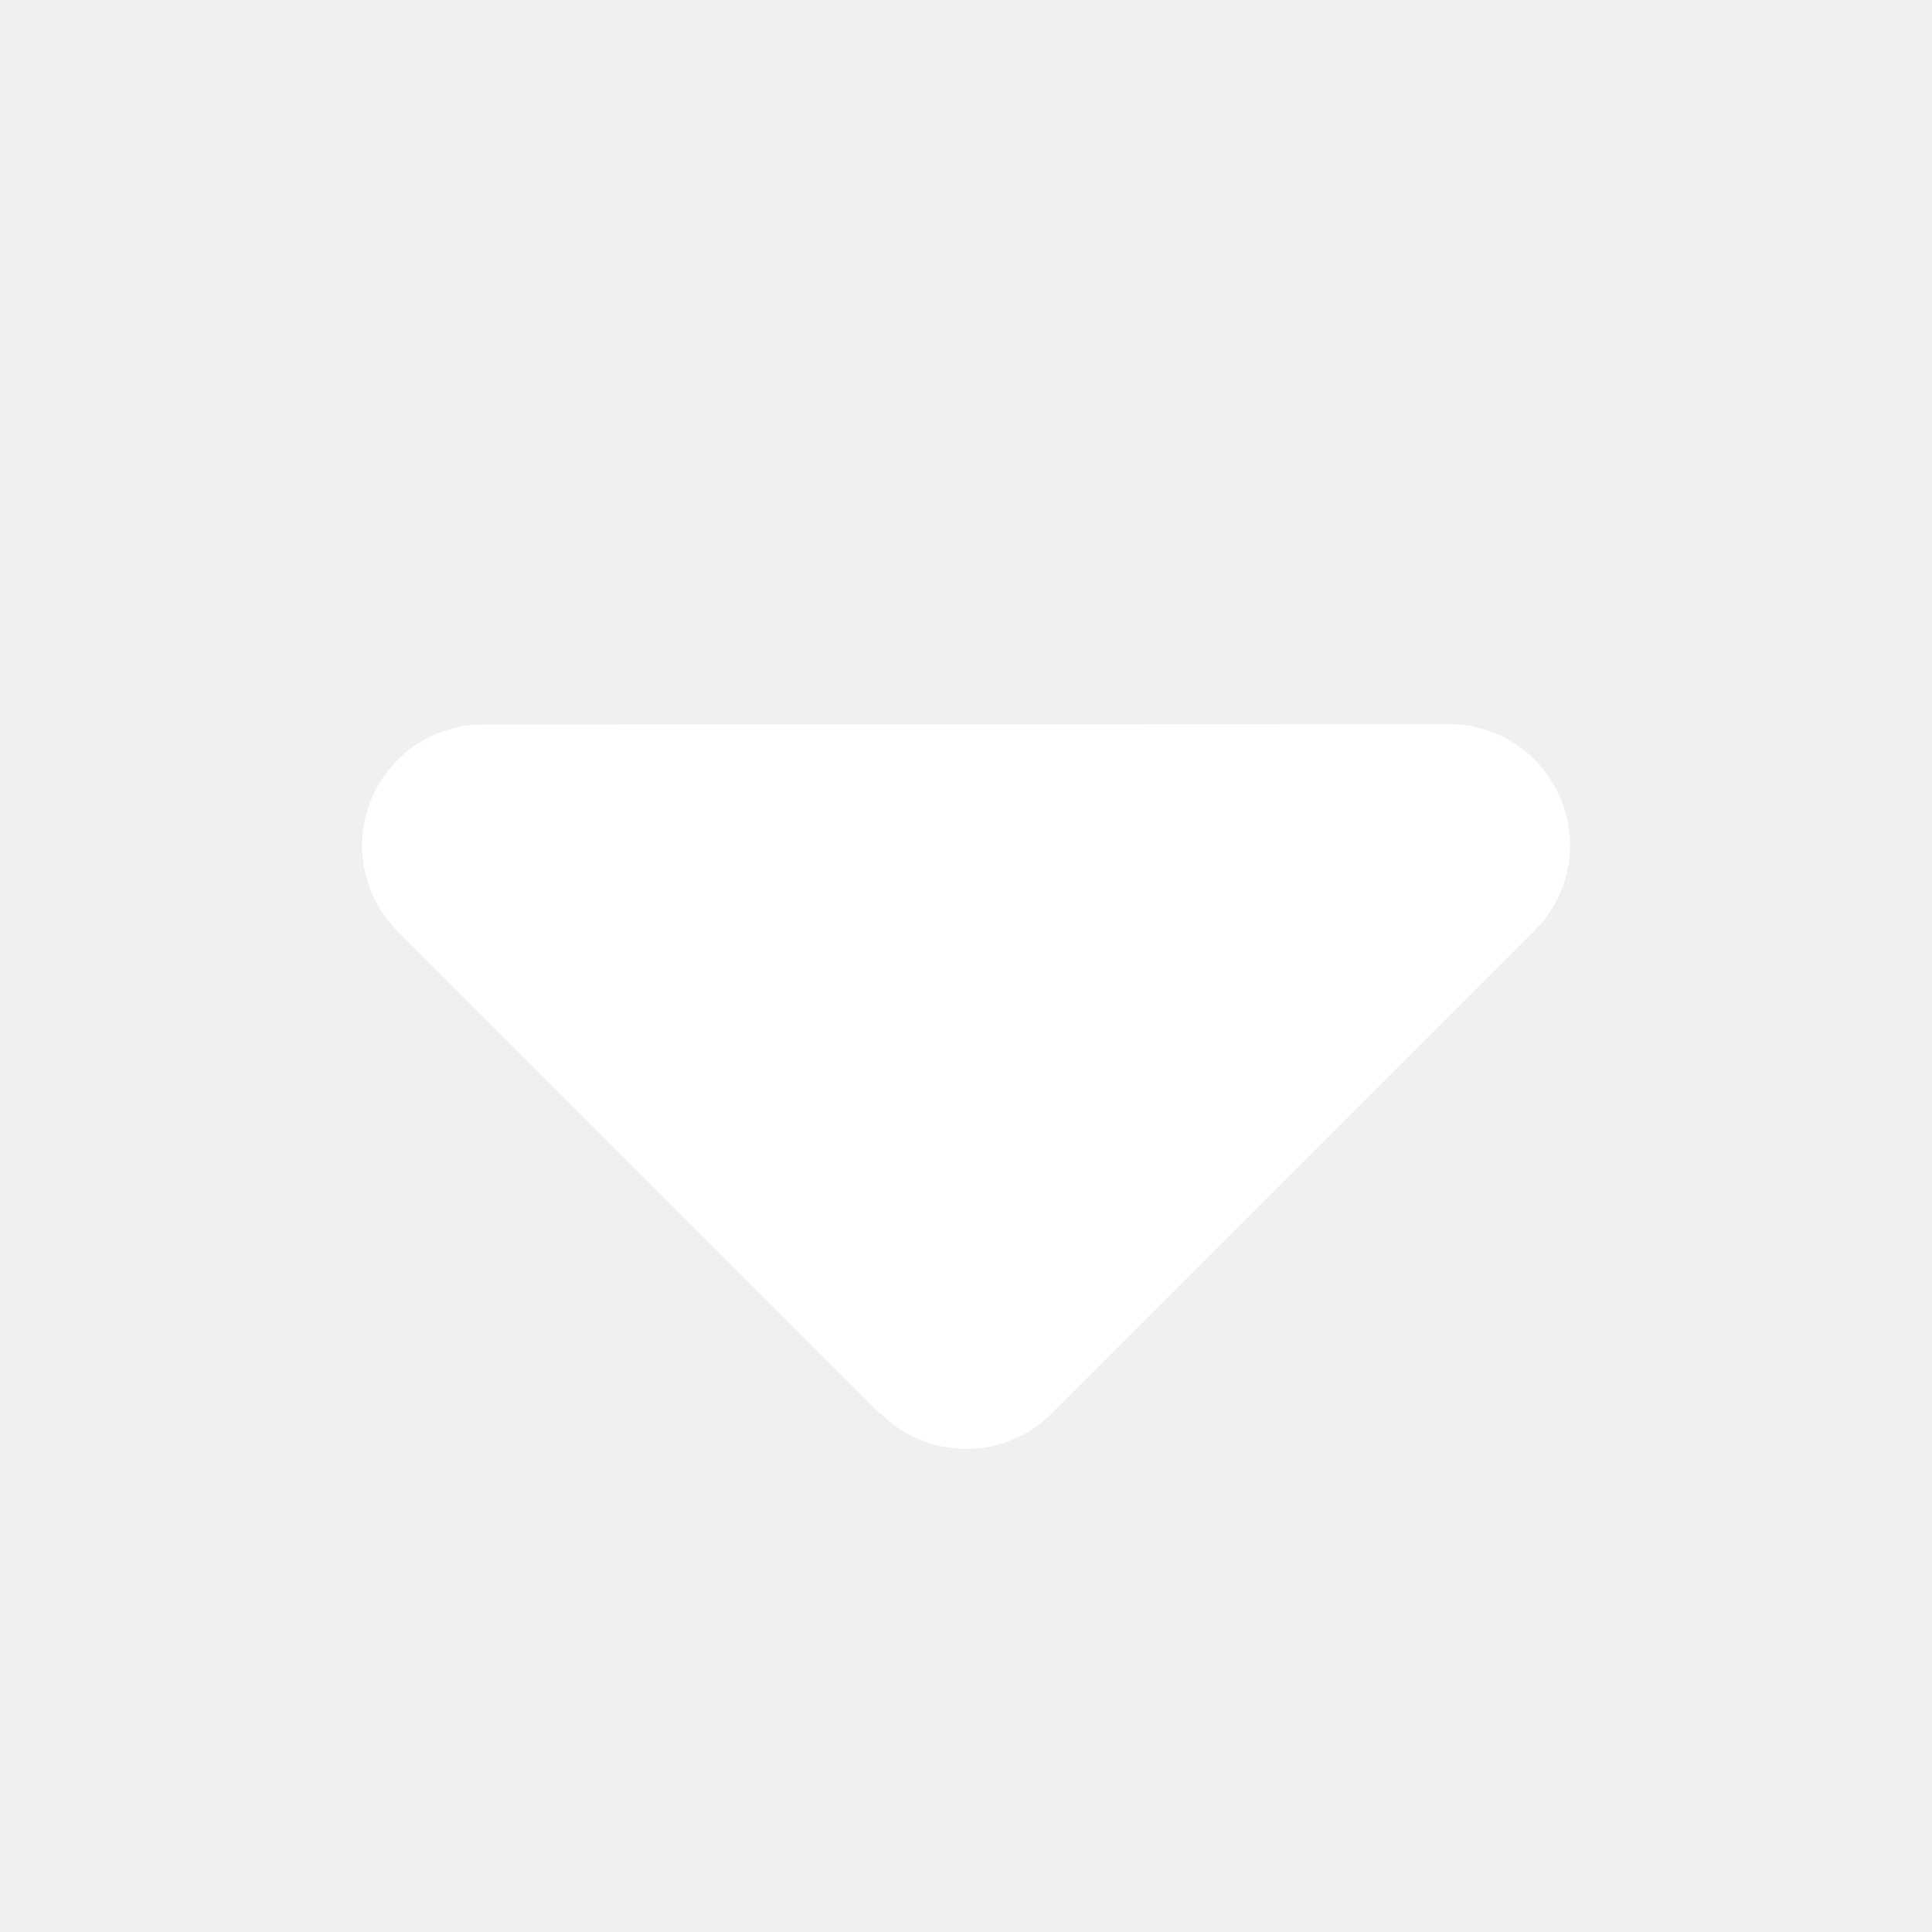
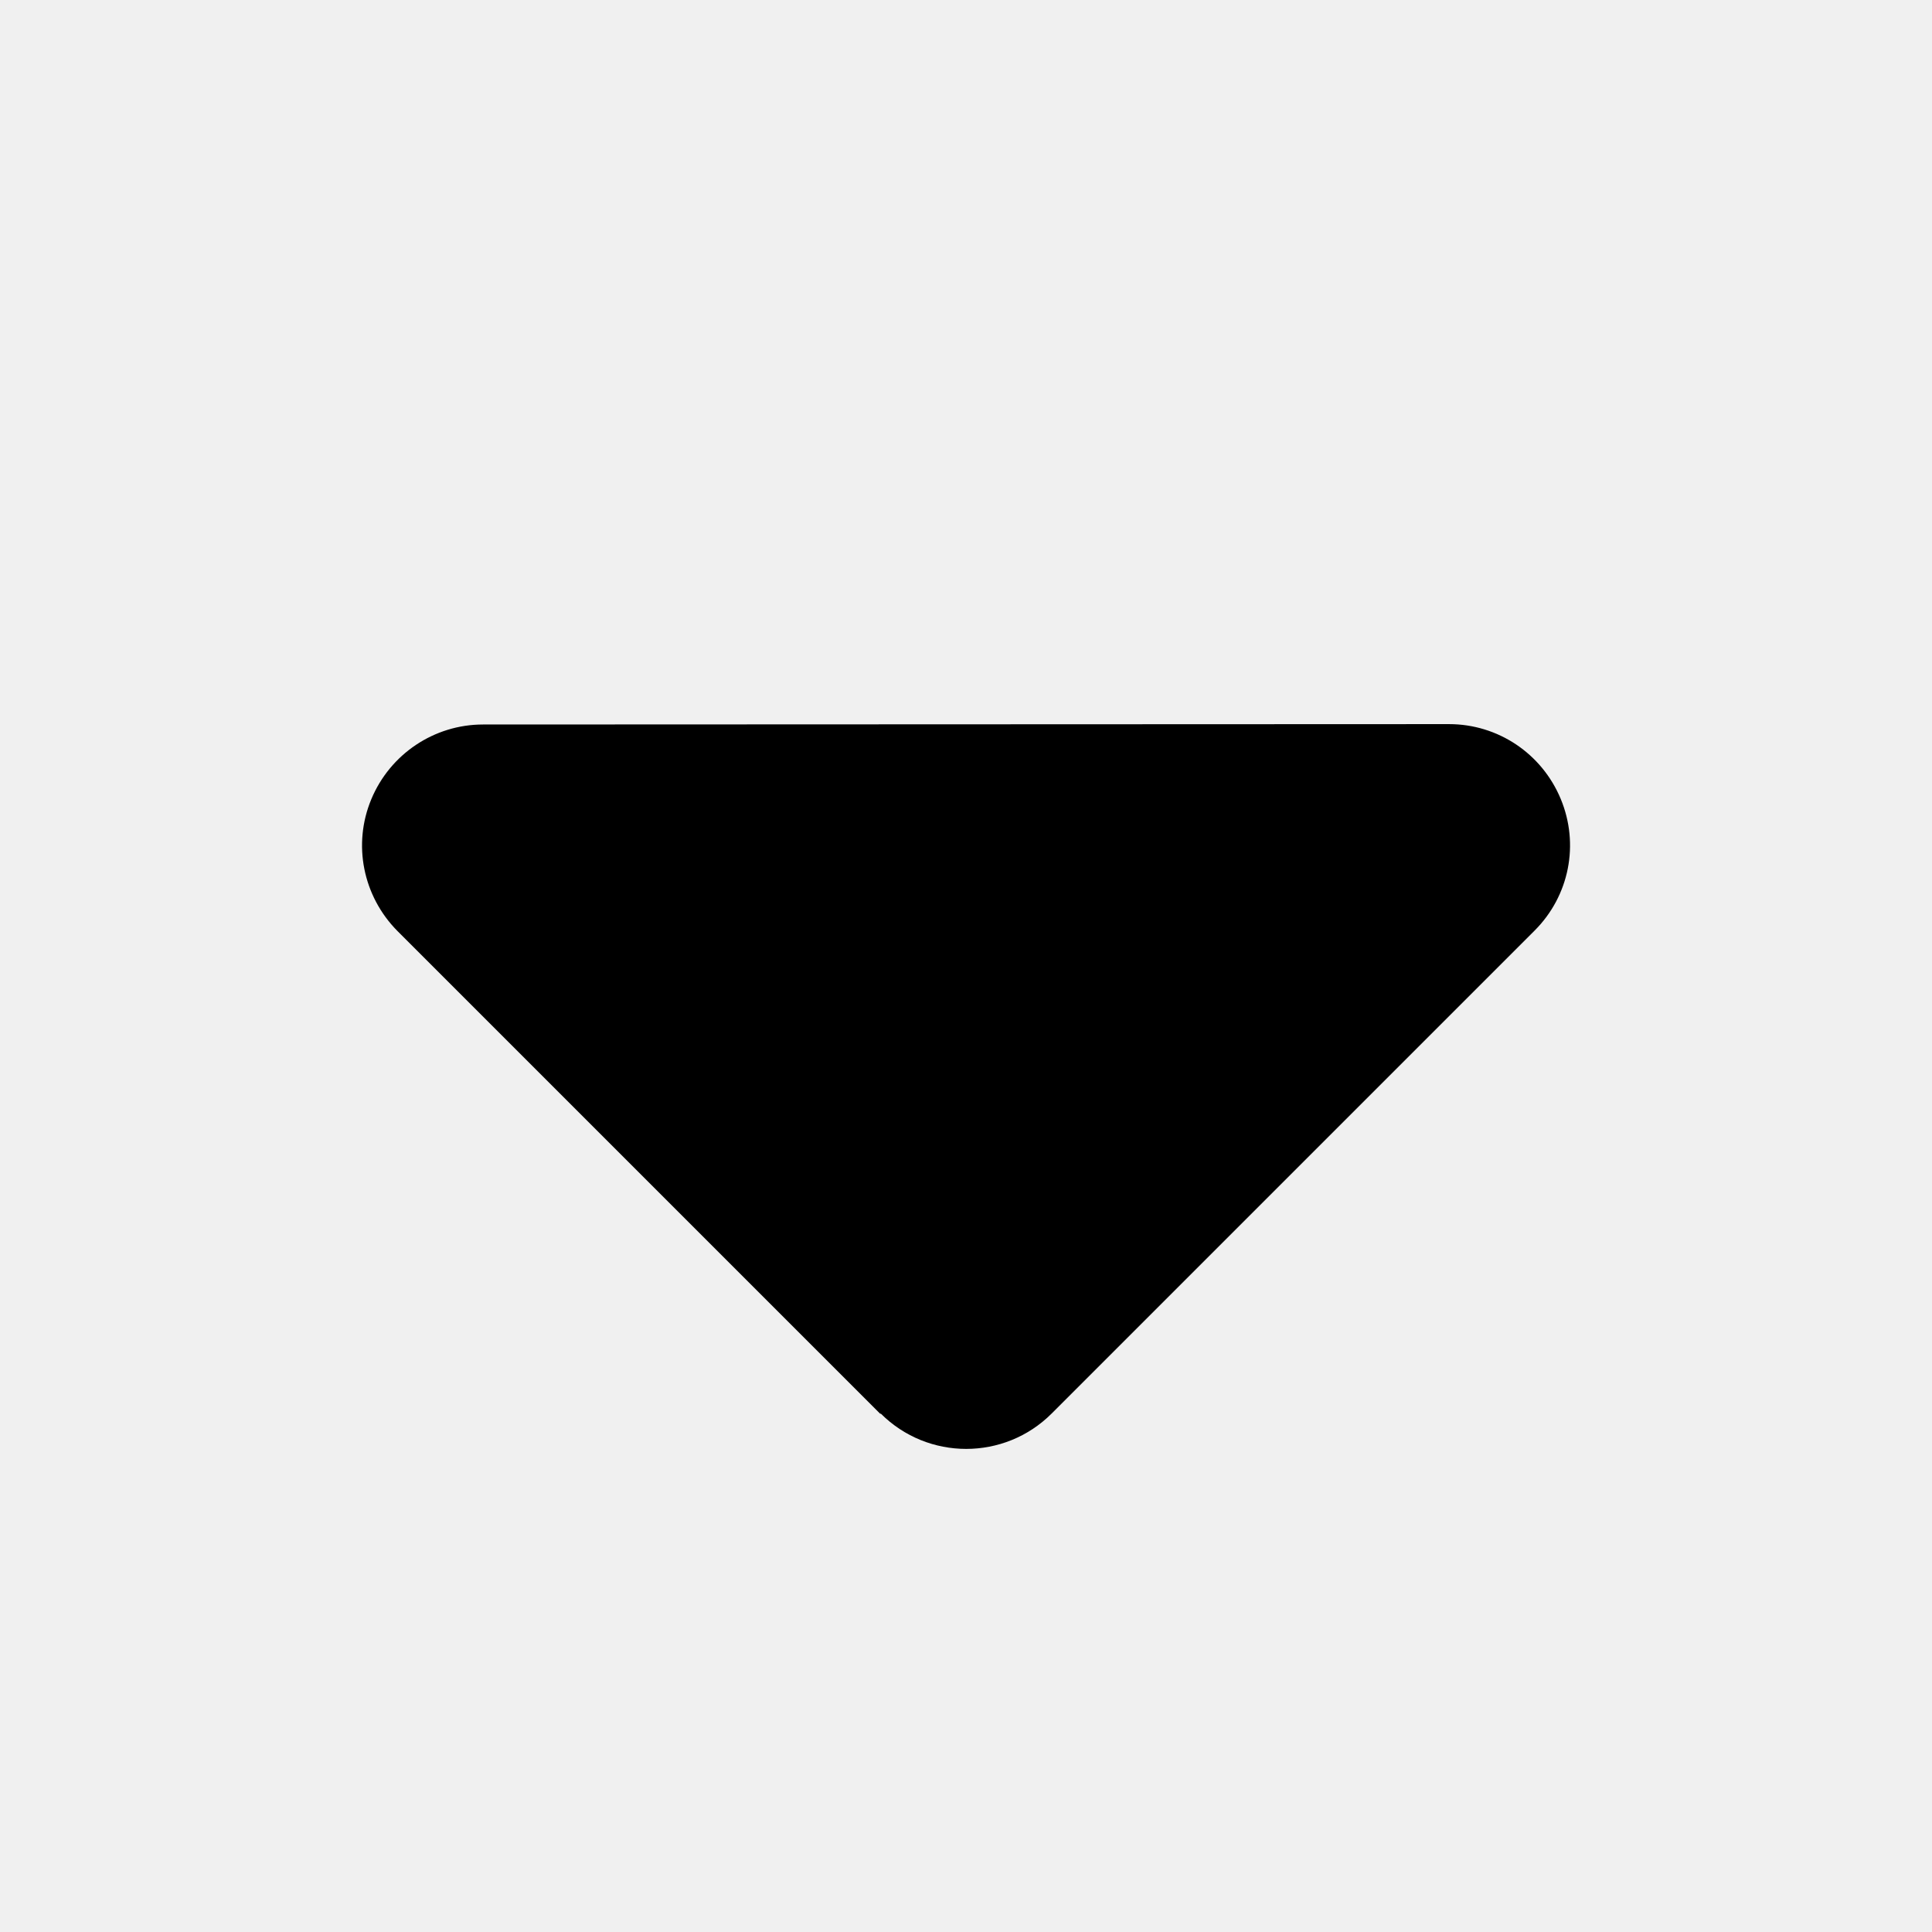
- <svg xmlns="http://www.w3.org/2000/svg" fill="#fff" width="16px" height="16px" viewBox="0 0 320 512">
+ <svg xmlns="http://www.w3.org/2000/svg" fill="currentColor" width="0.85em" height="0.85em" viewBox="0 0 320 512">
  <path d="M137.4 374.6c12.5 12.5 32.8 12.5 45.3 0l128-128c9.2-9.2 11.9-22.9 6.9-34.9s-16.6-19.8-29.6-19.8L32 192c-12.9 0-24.6 7.8-29.6 19.8s-2.2 25.7 6.9 34.9l128 128z" />
</svg>
